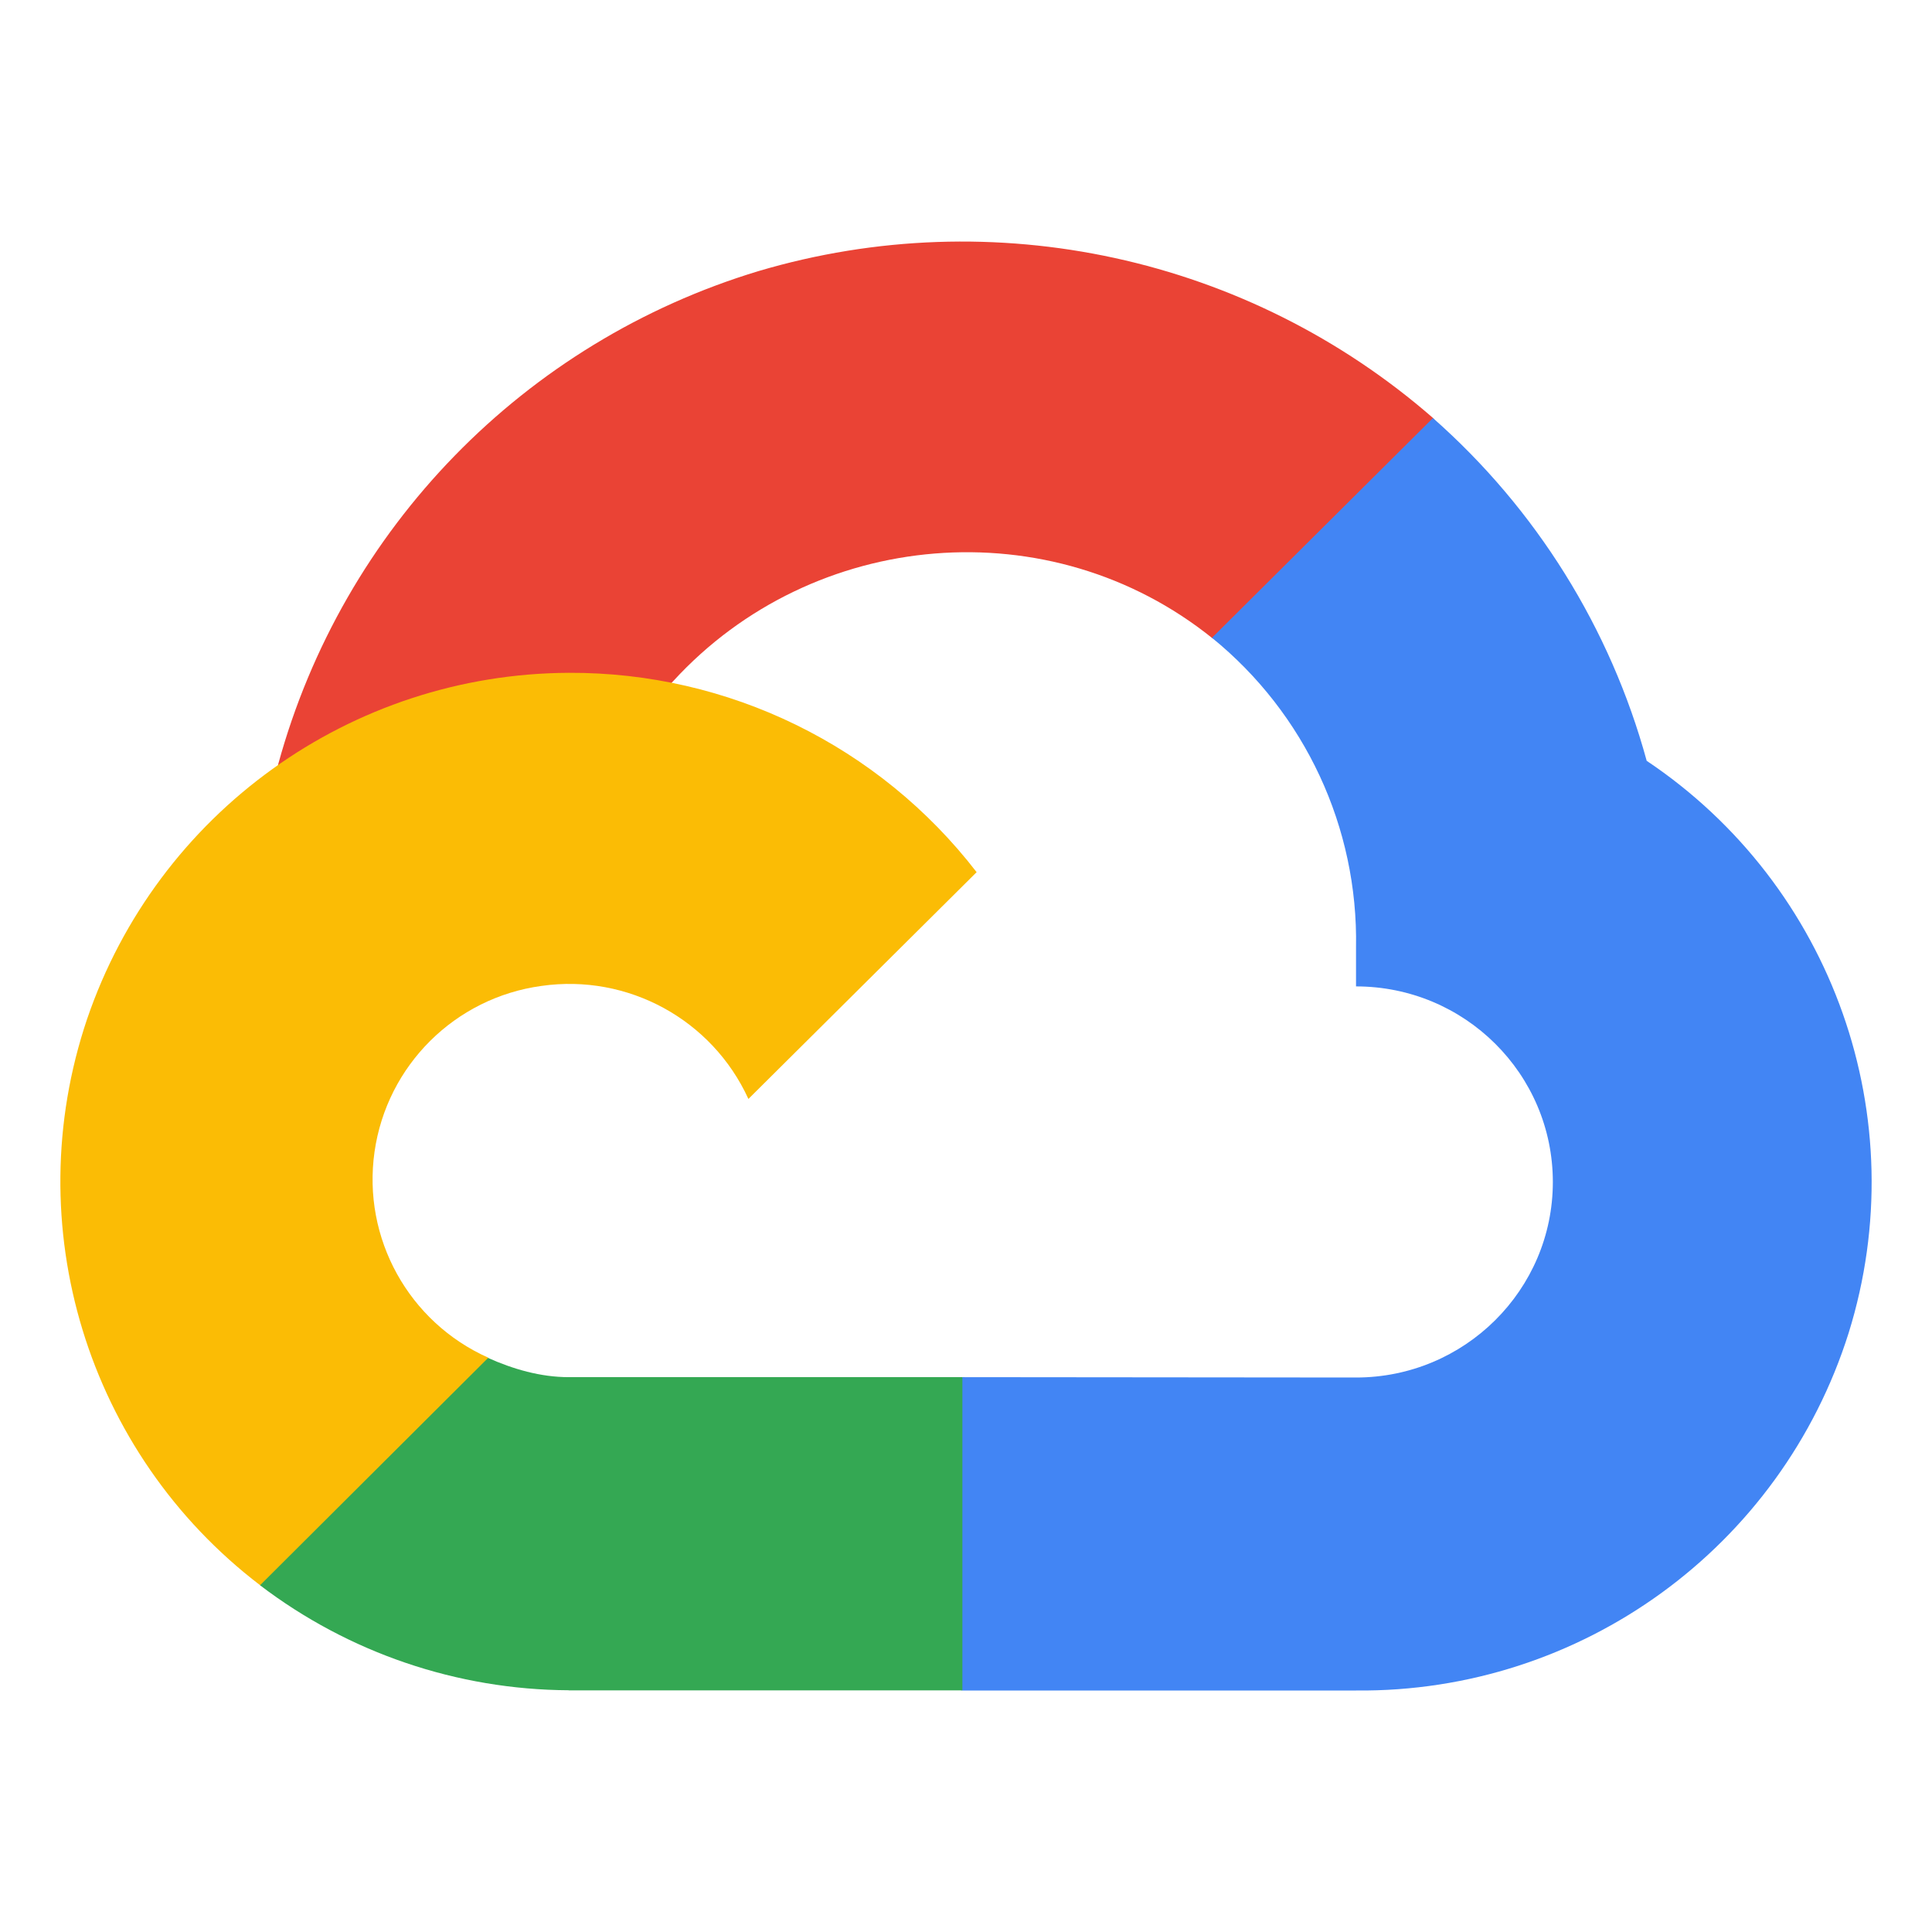
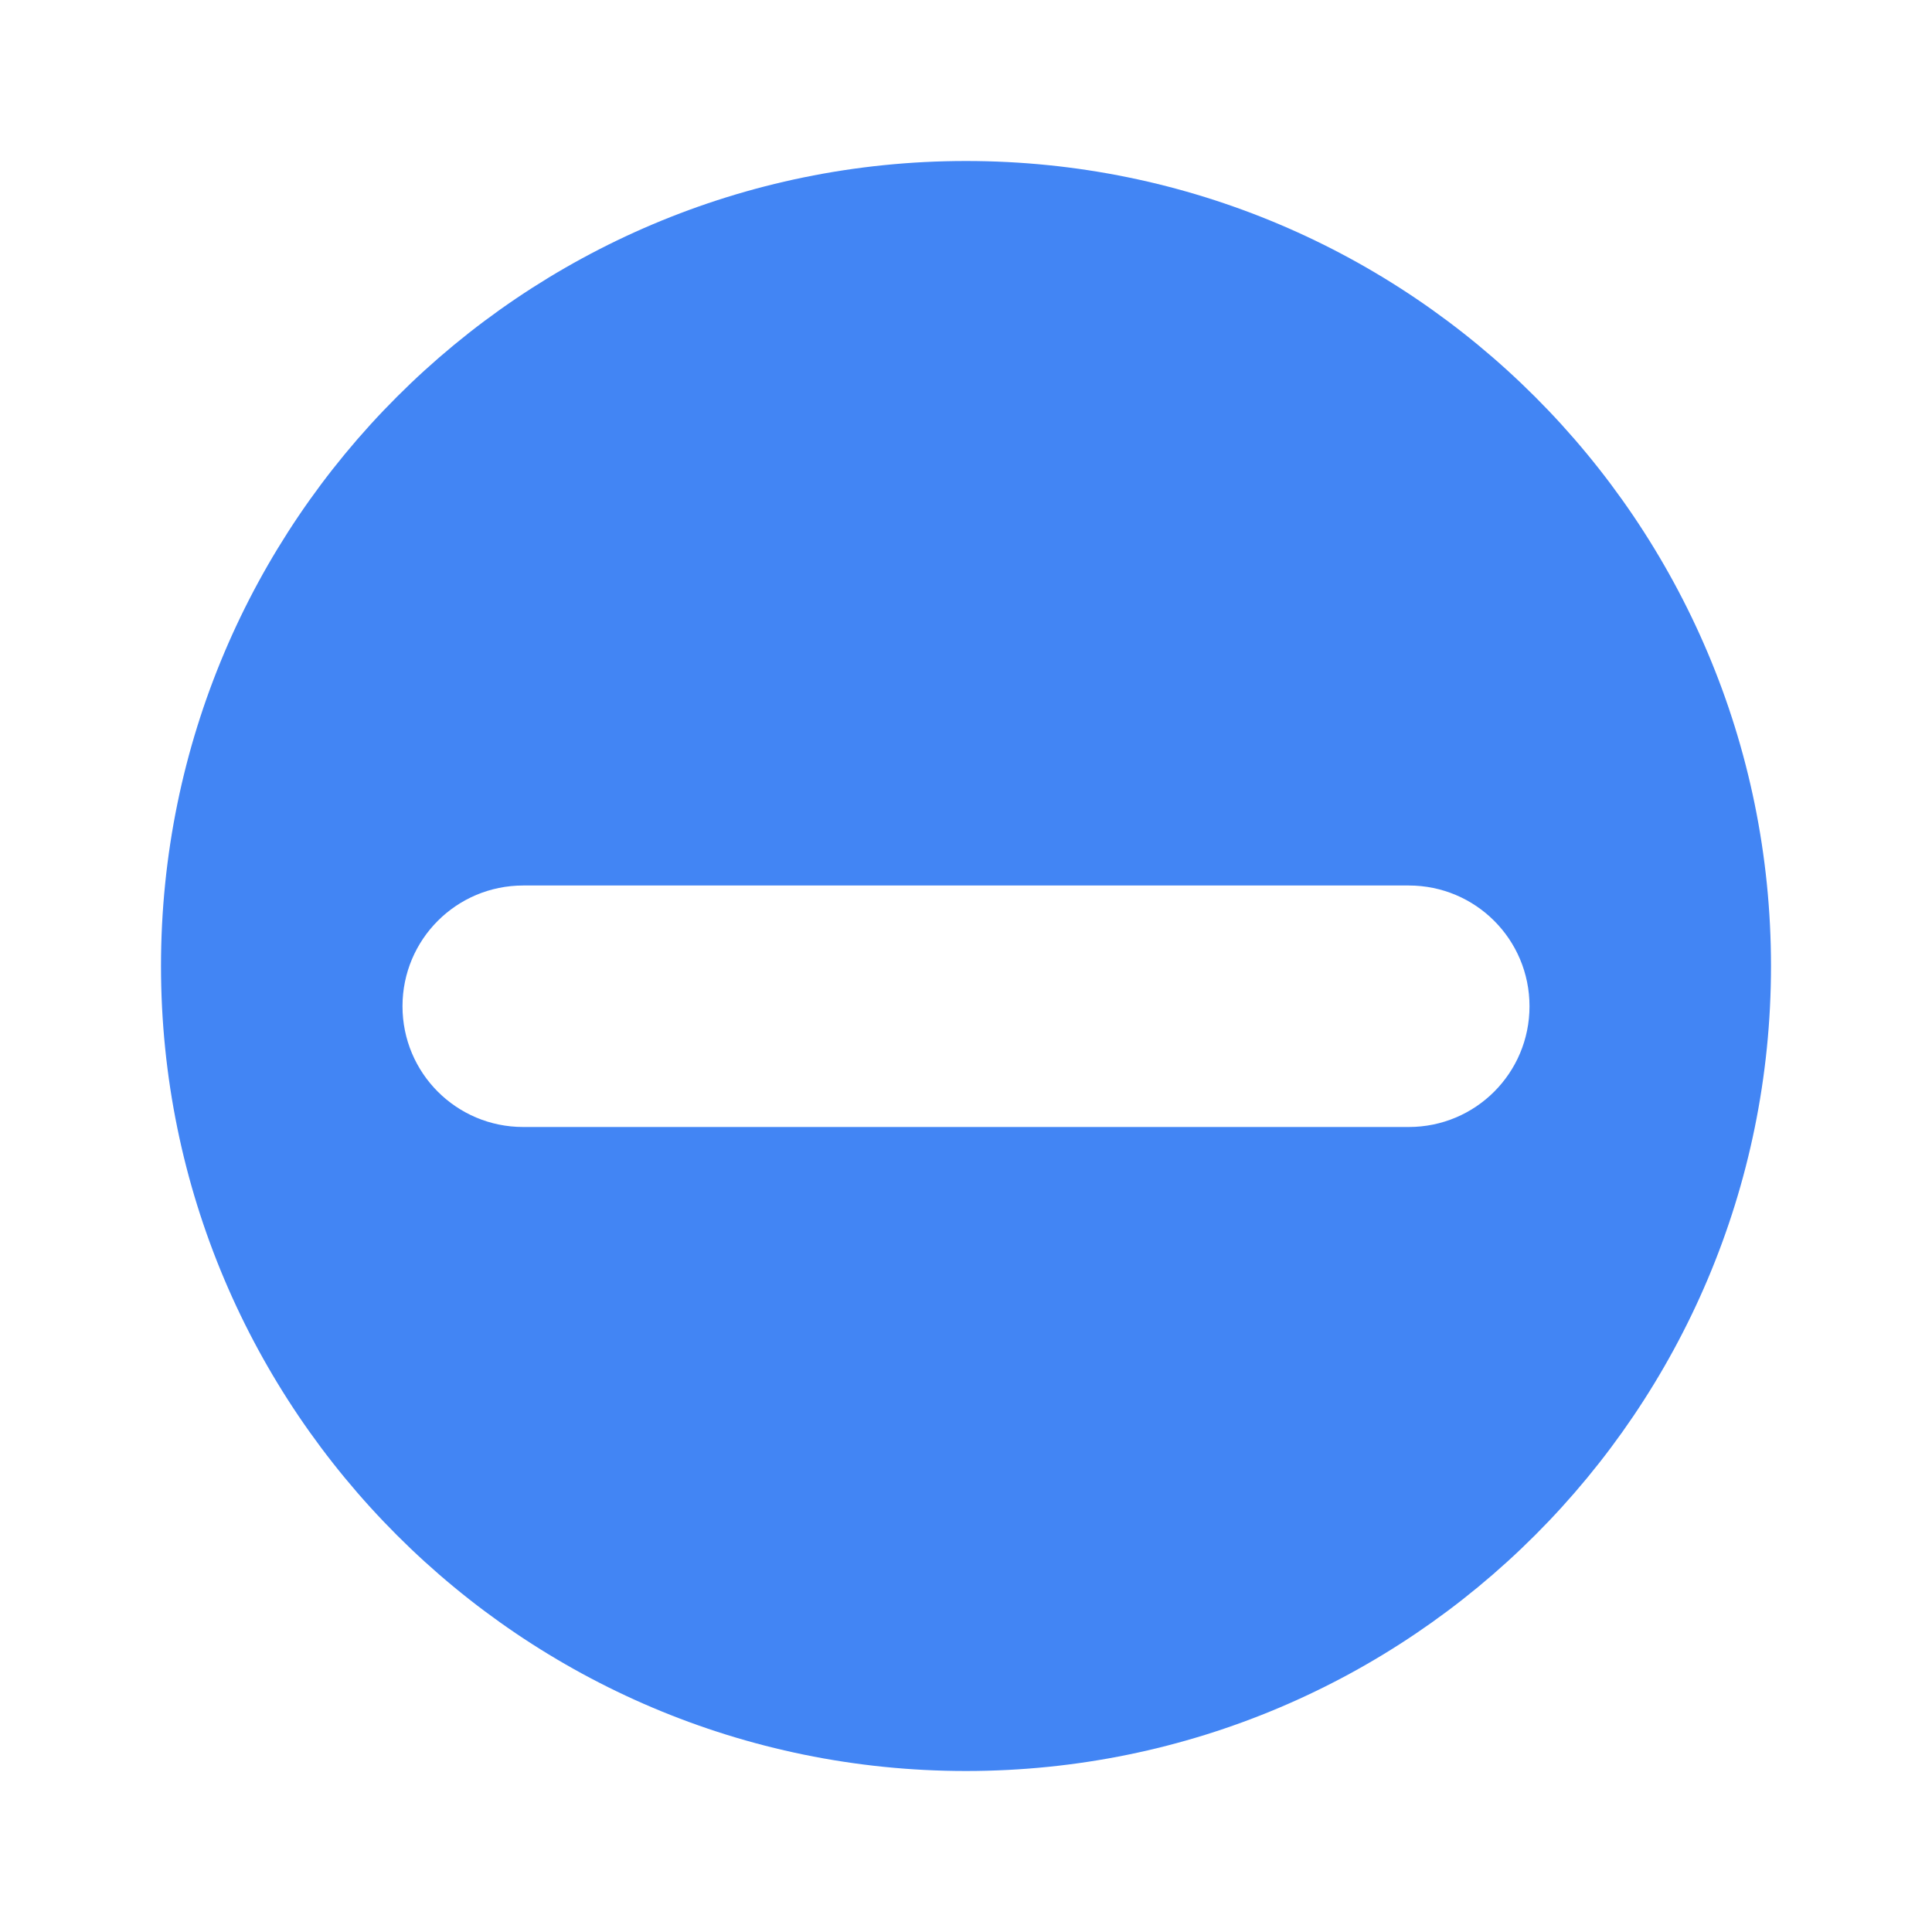
- <svg xmlns="http://www.w3.org/2000/svg" width="800px" height="800px" viewBox="0 0 16 16" fill="none">
-   <path fill="#EA4335" d="M10.313 5.376l1.887-1.5-.332-.414a5.935 5.935 0 00-5.586-1.217 5.89 5.89 0 00-3.978 4.084c-.03.113.312-.098.463-.056l2.608-.428s.127-.124.201-.205c1.16-1.266 3.126-1.432 4.465-.354l.272.09z" />
-   <path fill="#4285F4" d="M13.637 6.3a5.835 5.835 0 00-1.77-2.838l-1.83 1.82a3.226 3.226 0 011.193 2.564v.323c.9 0 1.63.725 1.63 1.62 0 .893-.73 1.619-1.63 1.619l-3.257-.003-.325.035v2.507l.325.053h3.257a4.234 4.234 0 004.08-2.962A4.199 4.199 0 0013.636 6.3z" />
-   <path fill="#34A853" d="M4.711 13.999H7.97v-2.594H4.71c-.232 0-.461-.066-.672-.161l-.458.14-1.313 1.297-.114.447a4.254 4.254 0 002.557.87z" />
-   <path fill="#FBBC05" d="M4.711 5.572A4.234 4.234 0 00.721 8.44a4.206 4.206 0 001.433 4.688l1.89-1.884a1.617 1.617 0 01.44-3.079 1.63 1.63 0 011.714.936l1.89-1.878A4.24 4.24 0 004.71 5.572z" />
+ <svg xmlns="http://www.w3.org/2000/svg" role="img" viewBox="0 0 24 24">
+   <path fill="#4285F4" d="M12 2C6.48 2 2 6.48 2 12s4.48 10 10 10 10-4.48 10-10S17.52 2 12 2zm5.5 12h-11c-.83 0-1.5-.67-1.5-1.5s.67-1.5 1.5-1.5h11c.83 0 1.5.67 1.5 1.5s-.67 1.5-1.5 1.5z" />
</svg>
